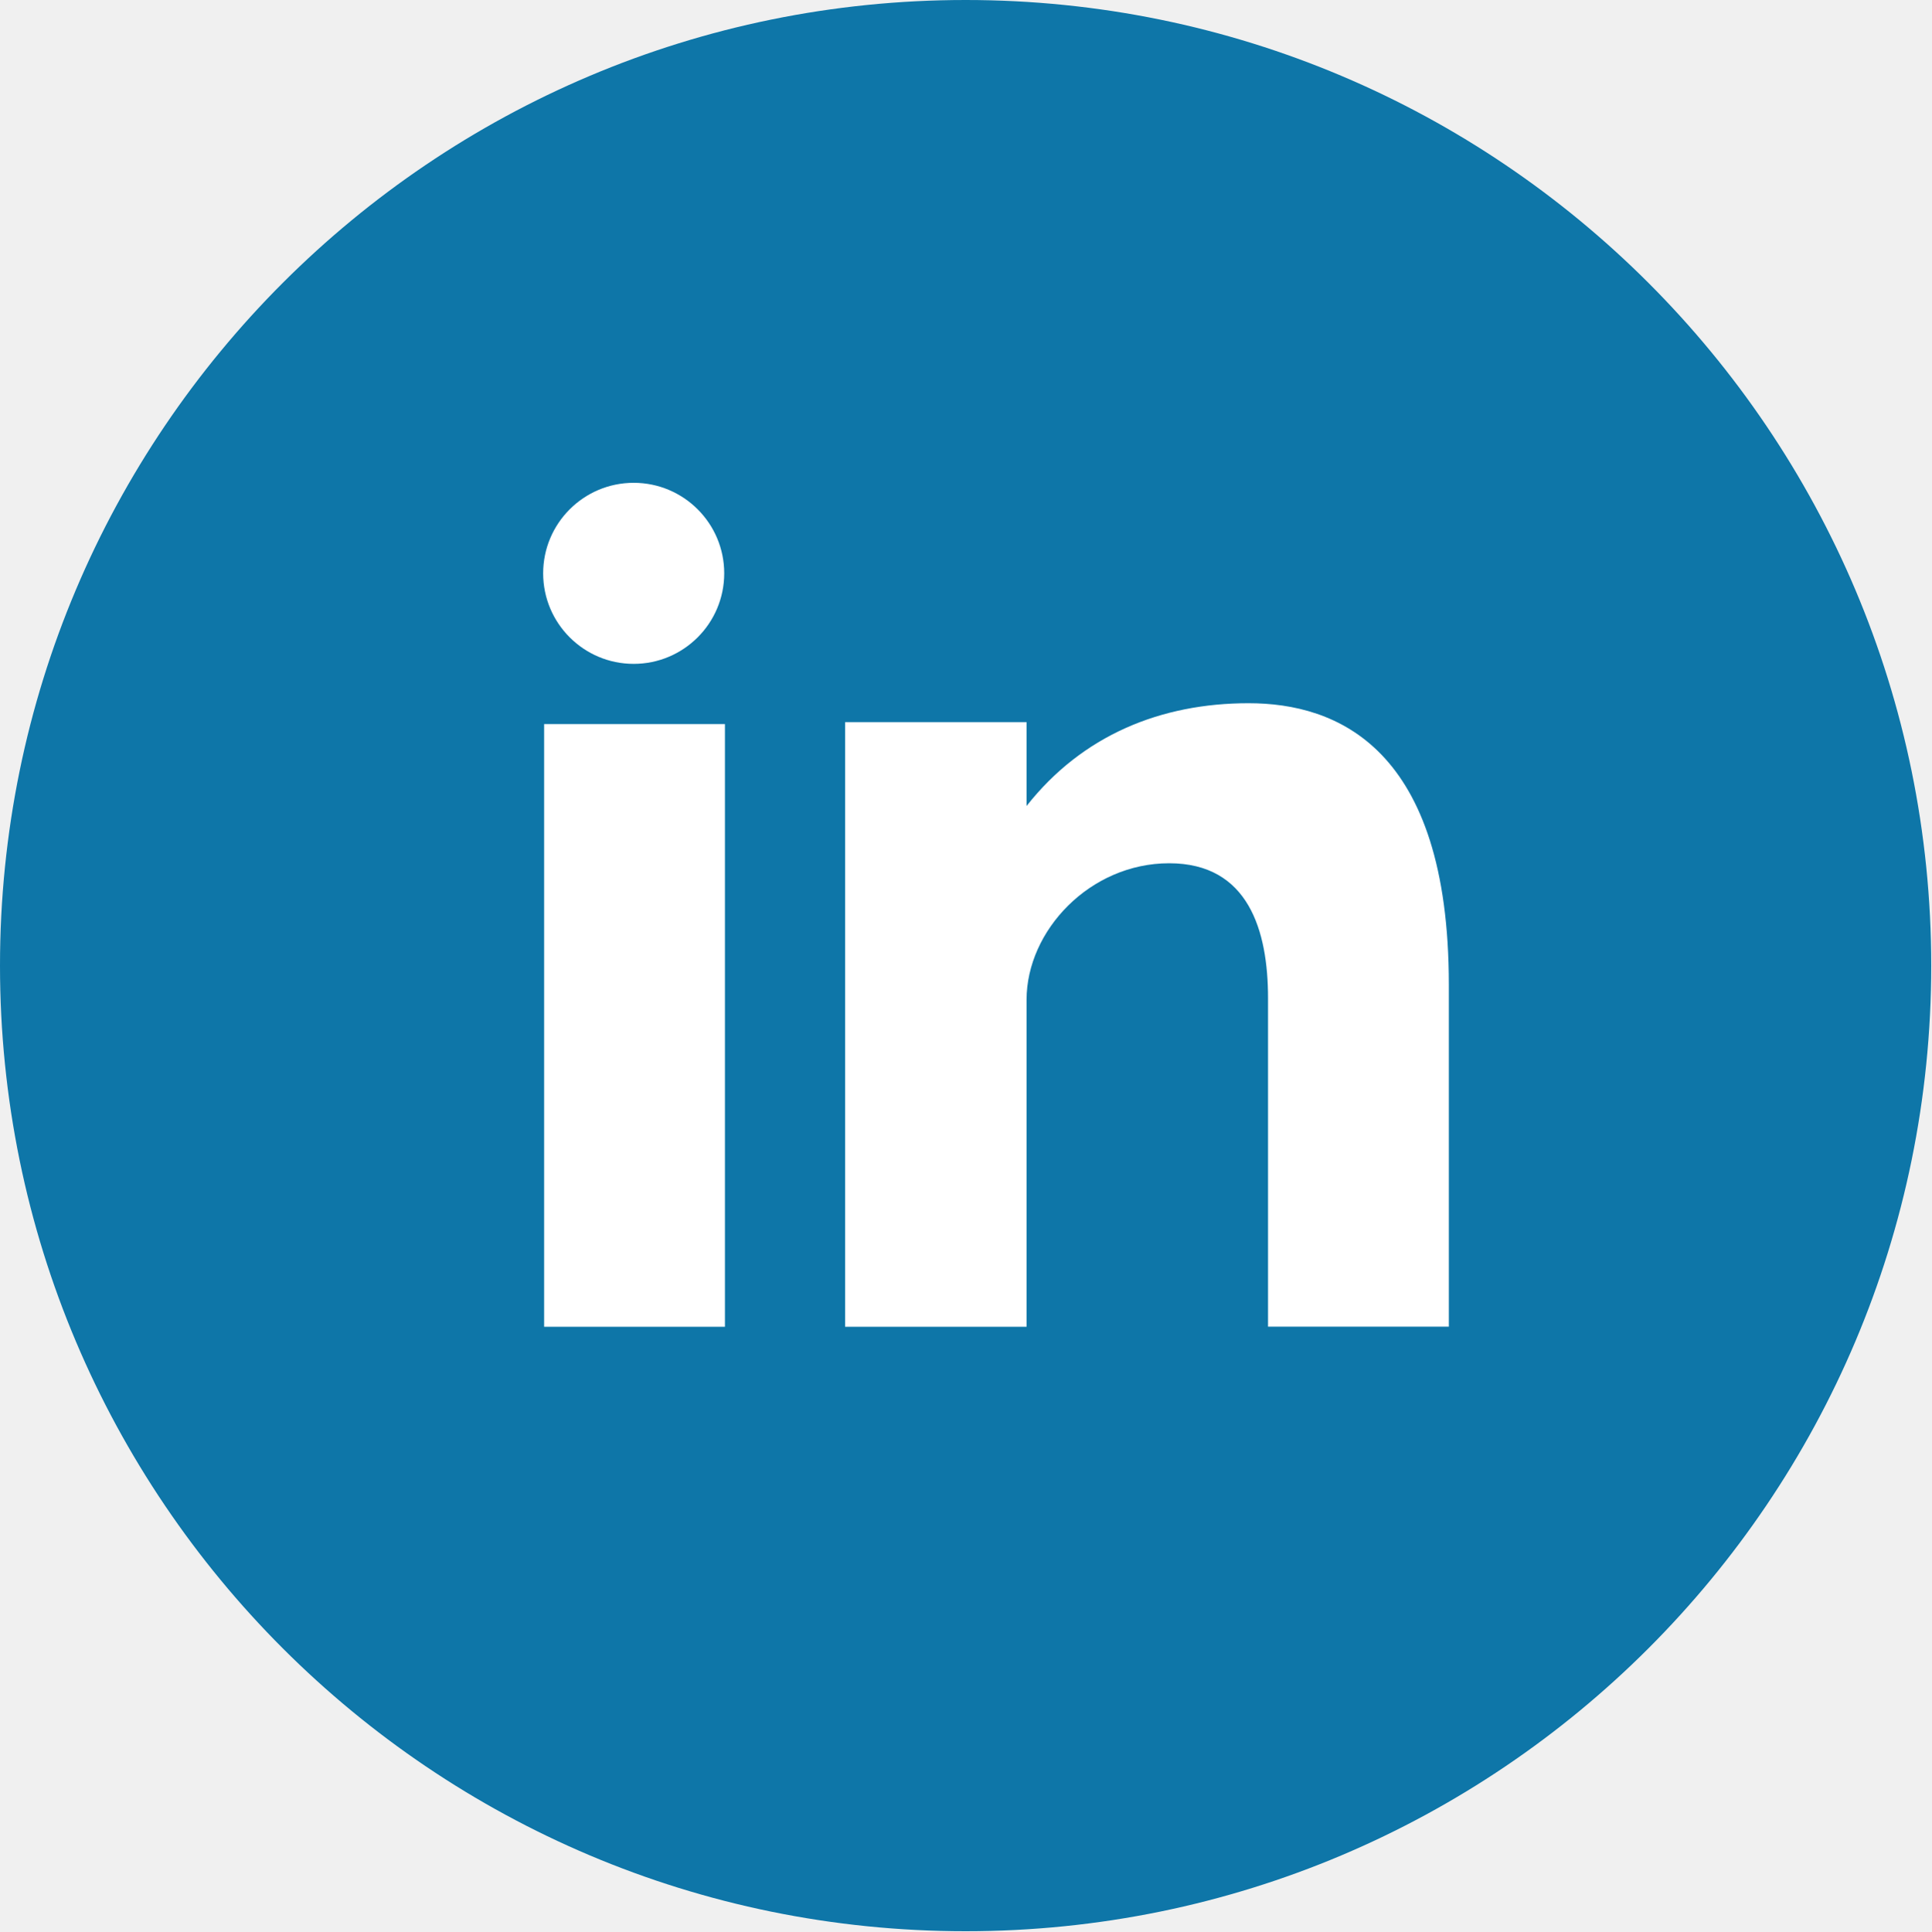
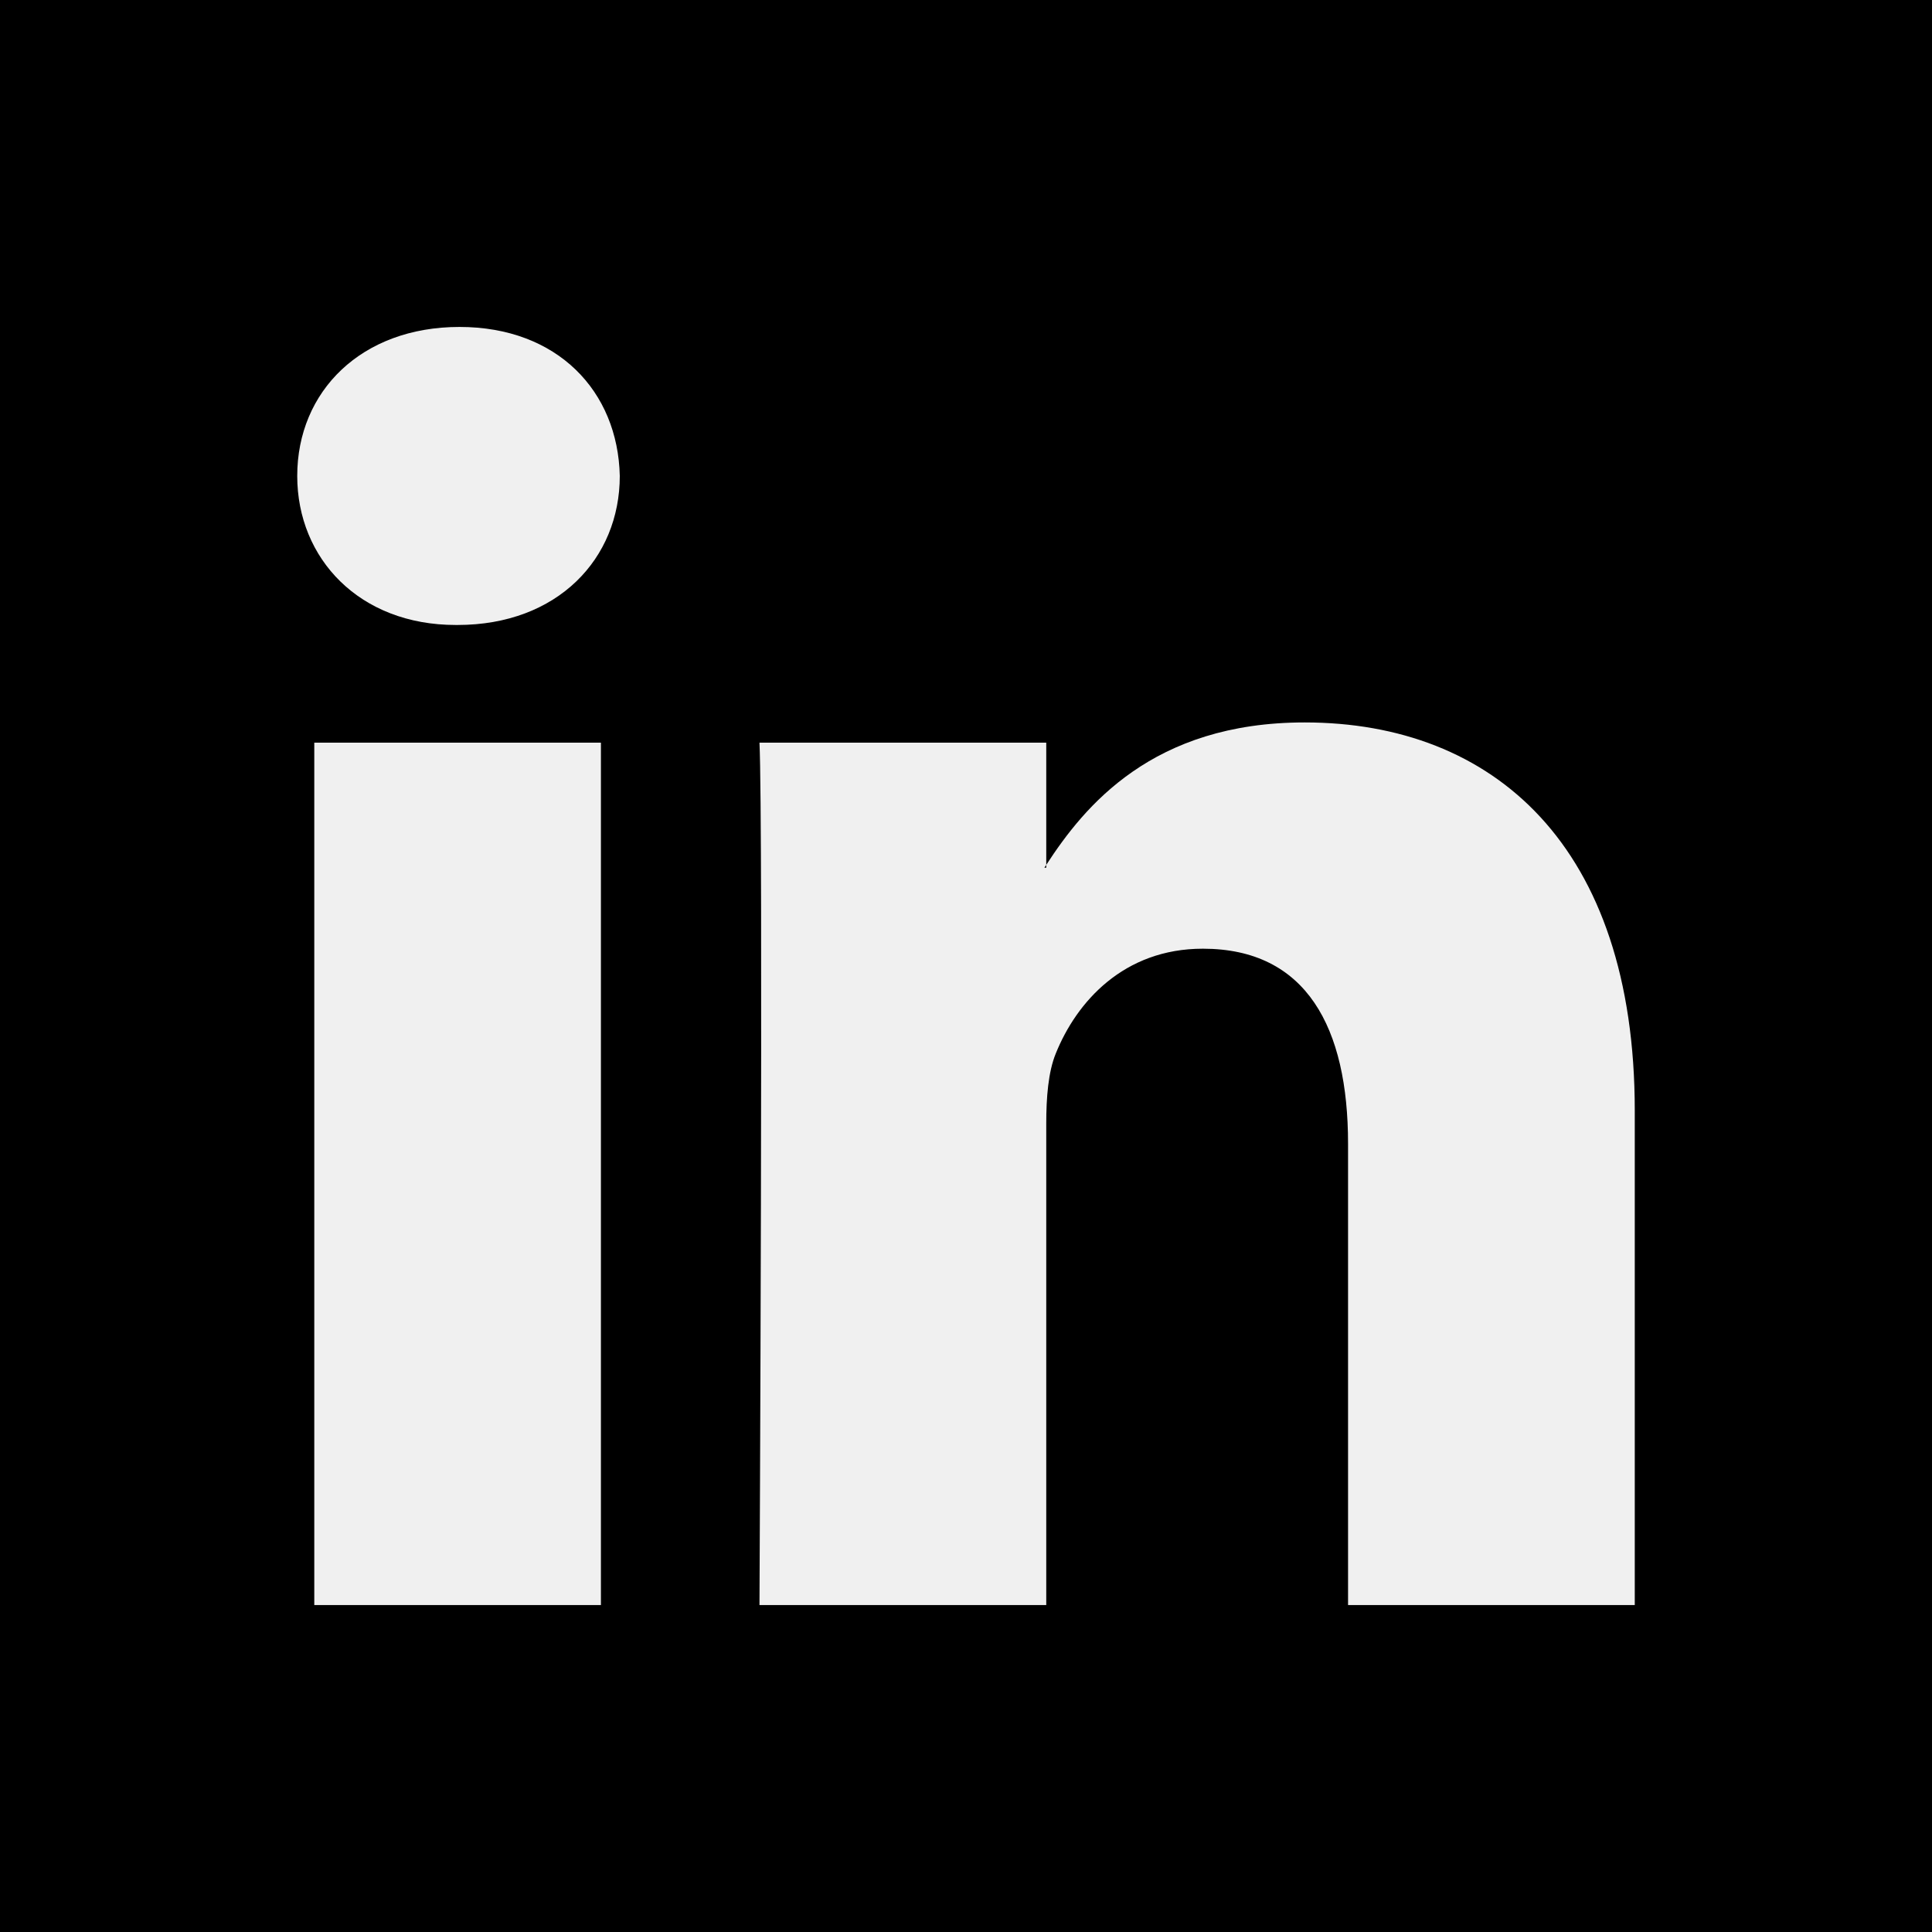
- <svg xmlns="http://www.w3.org/2000/svg" version="1.1" id="Layer_1" x="0px" y="0px" viewBox="0 0 291.319 291.319" style="enable-background:new 0 0 291.319 291.319;" xml:space="preserve">
+ <svg xmlns="http://www.w3.org/2000/svg" version="1.1" id="Layer_1" x="0px" y="0px" viewBox="0 0 455 455" style="enable-background:new 0 0 455 455;" xml:space="preserve">
  <g>
-     <path style="fill:#0E76A8;" d="M145.659,0c80.45,0,145.66,65.219,145.66,145.66s-65.21,145.659-145.66,145.659S0,226.1,0,145.66   S65.21,0,145.659,0z" />
-     <path style="fill:#FFFFFF;" d="M82.079,200.136h27.275v-90.91H82.079V200.136z M188.338,106.077   c-13.237,0-25.081,4.834-33.483,15.504v-12.654H127.48v91.21h27.375v-49.324c0-10.424,9.55-20.593,21.512-20.593   s14.912,10.169,14.912,20.338v49.57h27.275v-51.6C218.553,112.686,201.584,106.077,188.338,106.077z M95.589,100.141   c7.538,0,13.656-6.118,13.656-13.656S103.127,72.83,95.589,72.83s-13.656,6.118-13.656,13.656S88.051,100.141,95.589,100.141z" />
+     <path style="fill-rule:evenodd;clip-rule:evenodd;" d="M246.4,204.35v-0.665c-0.136,0.223-0.324,0.446-0.442,0.665H246.4z" />
+     <path style="fill-rule:evenodd;clip-rule:evenodd;" d="M0,0v455h455V0H0z M141.522,378.002H74.016V174.906h67.506V378.002z    M107.769,147.186h-0.446C84.678,147.186,70,131.585,70,112.085c0-19.928,15.107-35.087,38.211-35.087   c23.109,0,37.31,15.159,37.752,35.087C145.963,131.585,131.32,147.186,107.769,147.186z M385,378.002h-67.524V269.345   c0-27.291-9.756-45.92-34.195-45.92c-18.664,0-29.755,12.543-34.641,24.693c-1.776,4.34-2.24,10.373-2.24,16.459v113.426h-67.537   c0,0,0.905-184.043,0-203.096H246.4v28.779c8.973-13.807,24.986-33.547,60.856-33.547c44.437,0,77.744,29.02,77.744,91.398V378.002   z" />
  </g>
  <g>
</g>
  <g>
</g>
  <g>
</g>
  <g>
</g>
  <g>
</g>
  <g>
</g>
  <g>
</g>
  <g>
</g>
  <g>
</g>
  <g>
</g>
  <g>
</g>
  <g>
</g>
  <g>
</g>
  <g>
</g>
  <g>
</g>
</svg>
